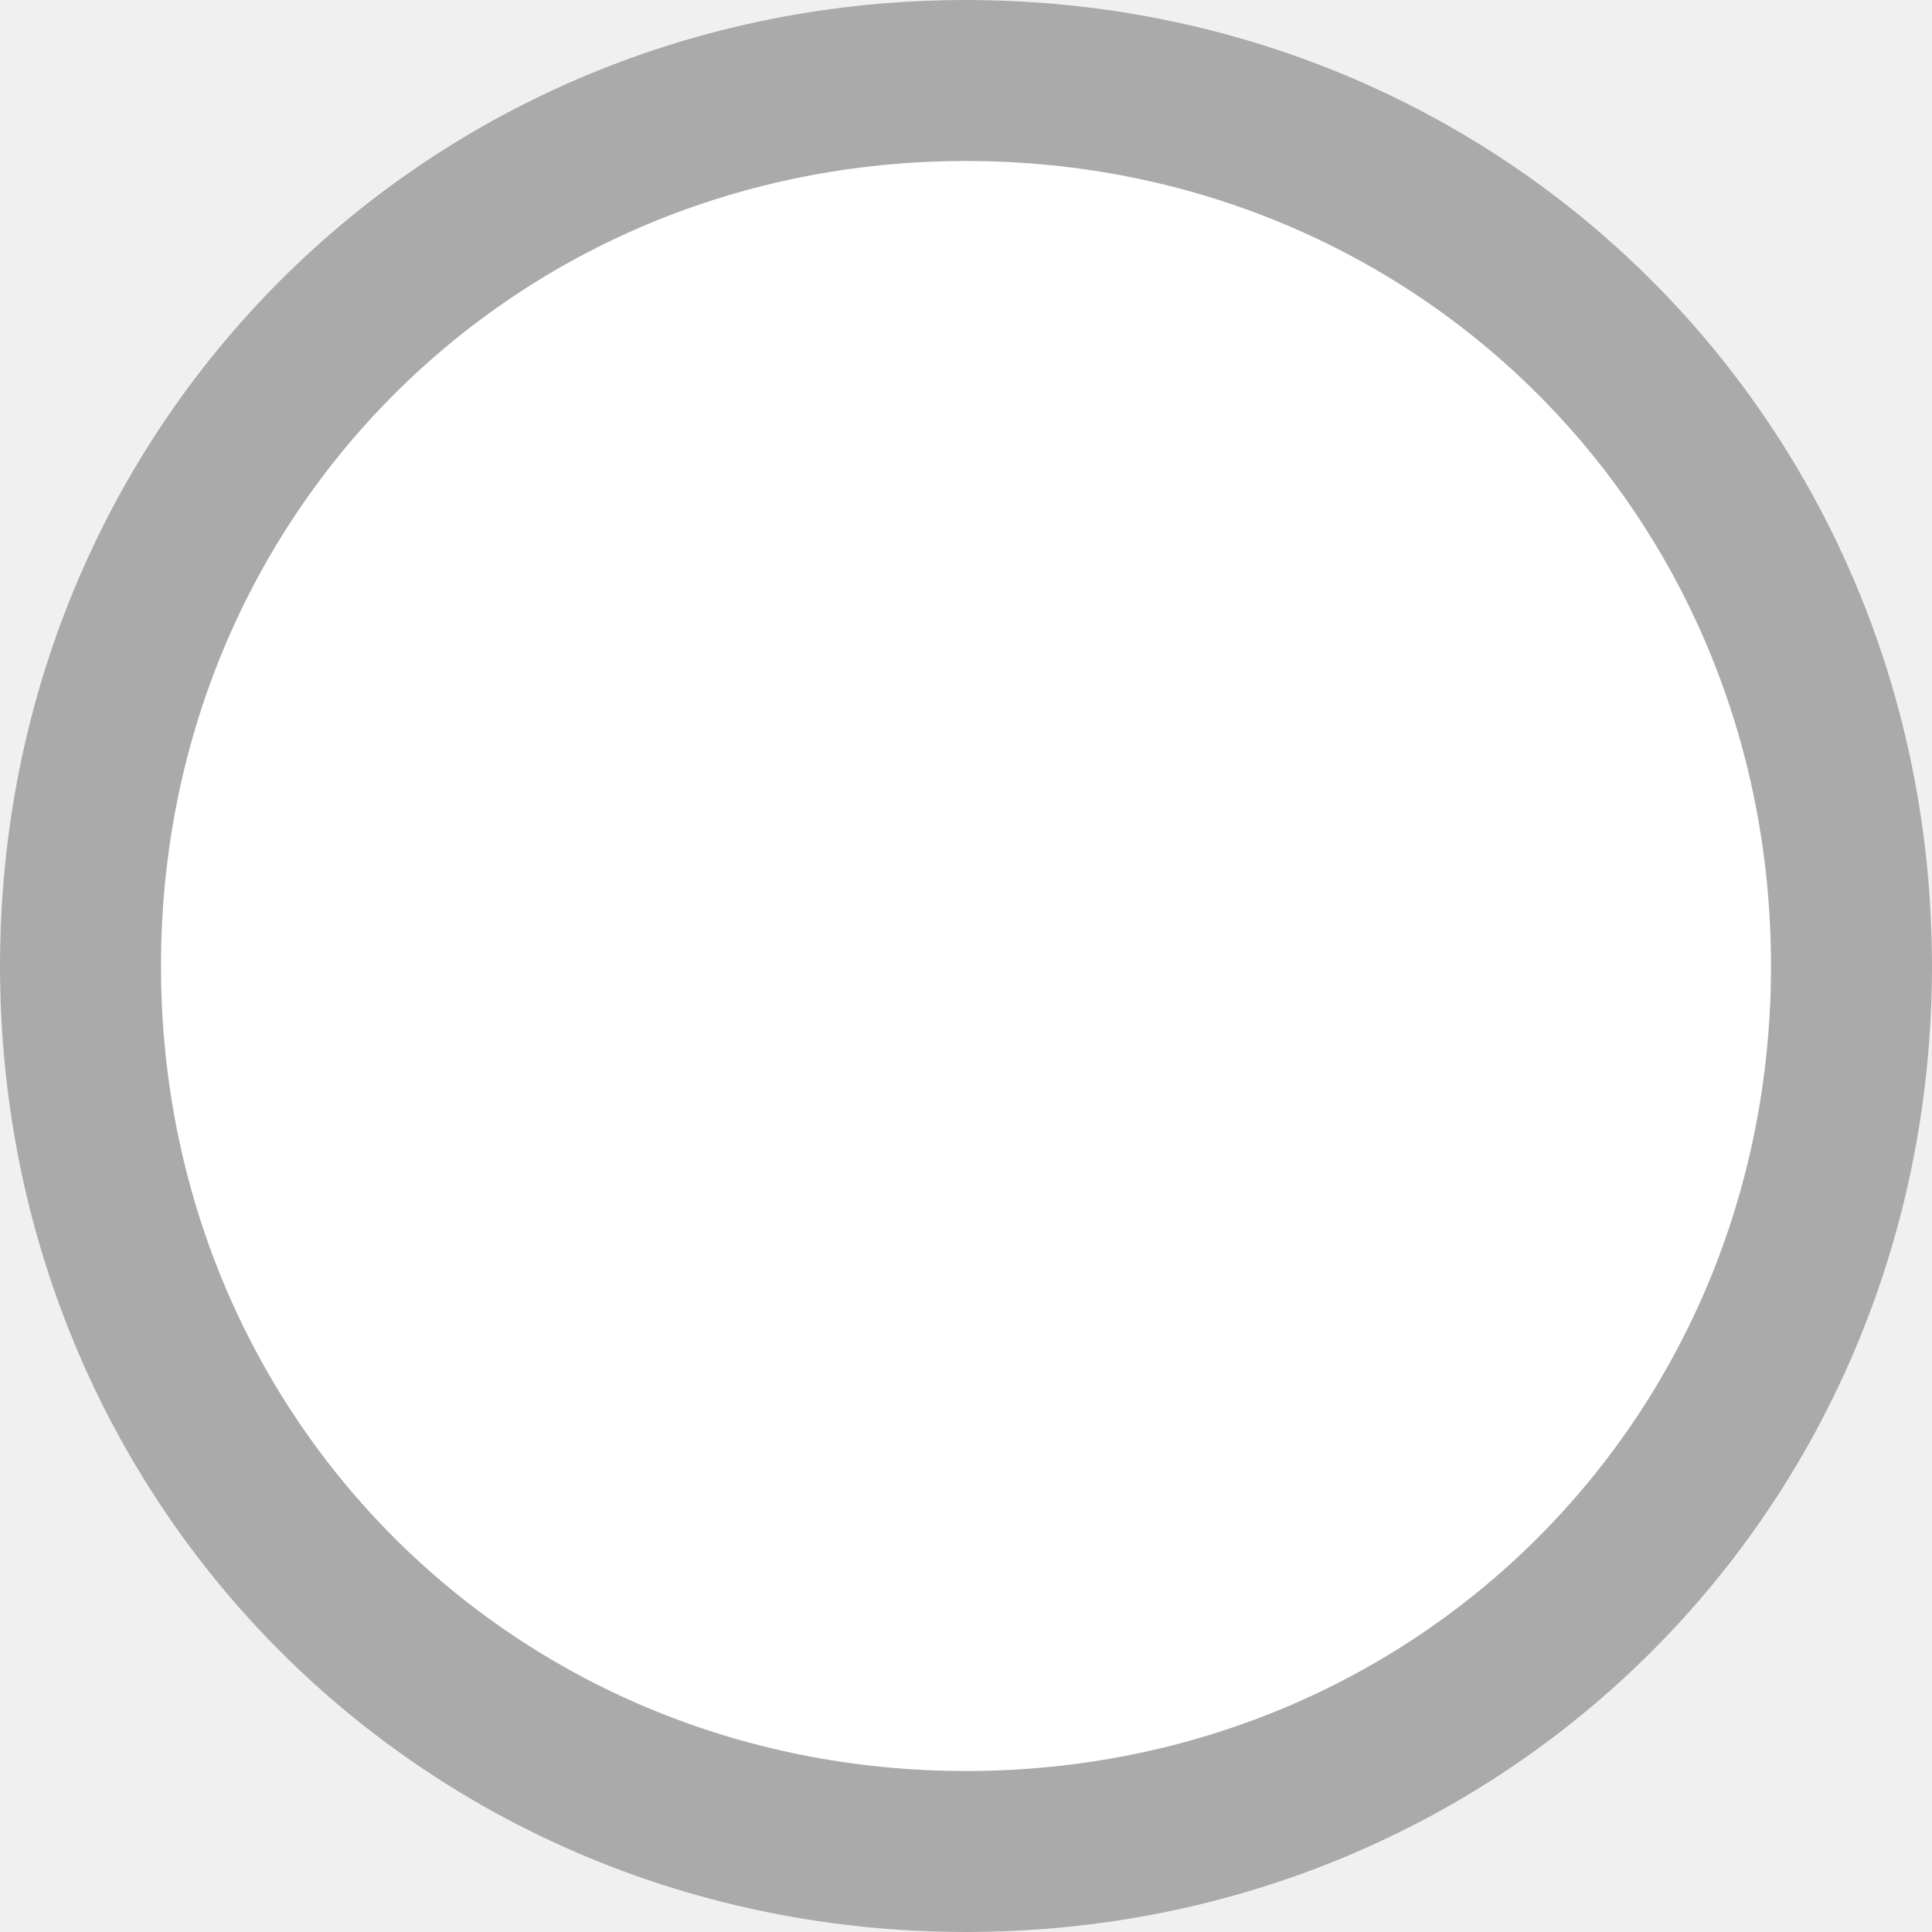
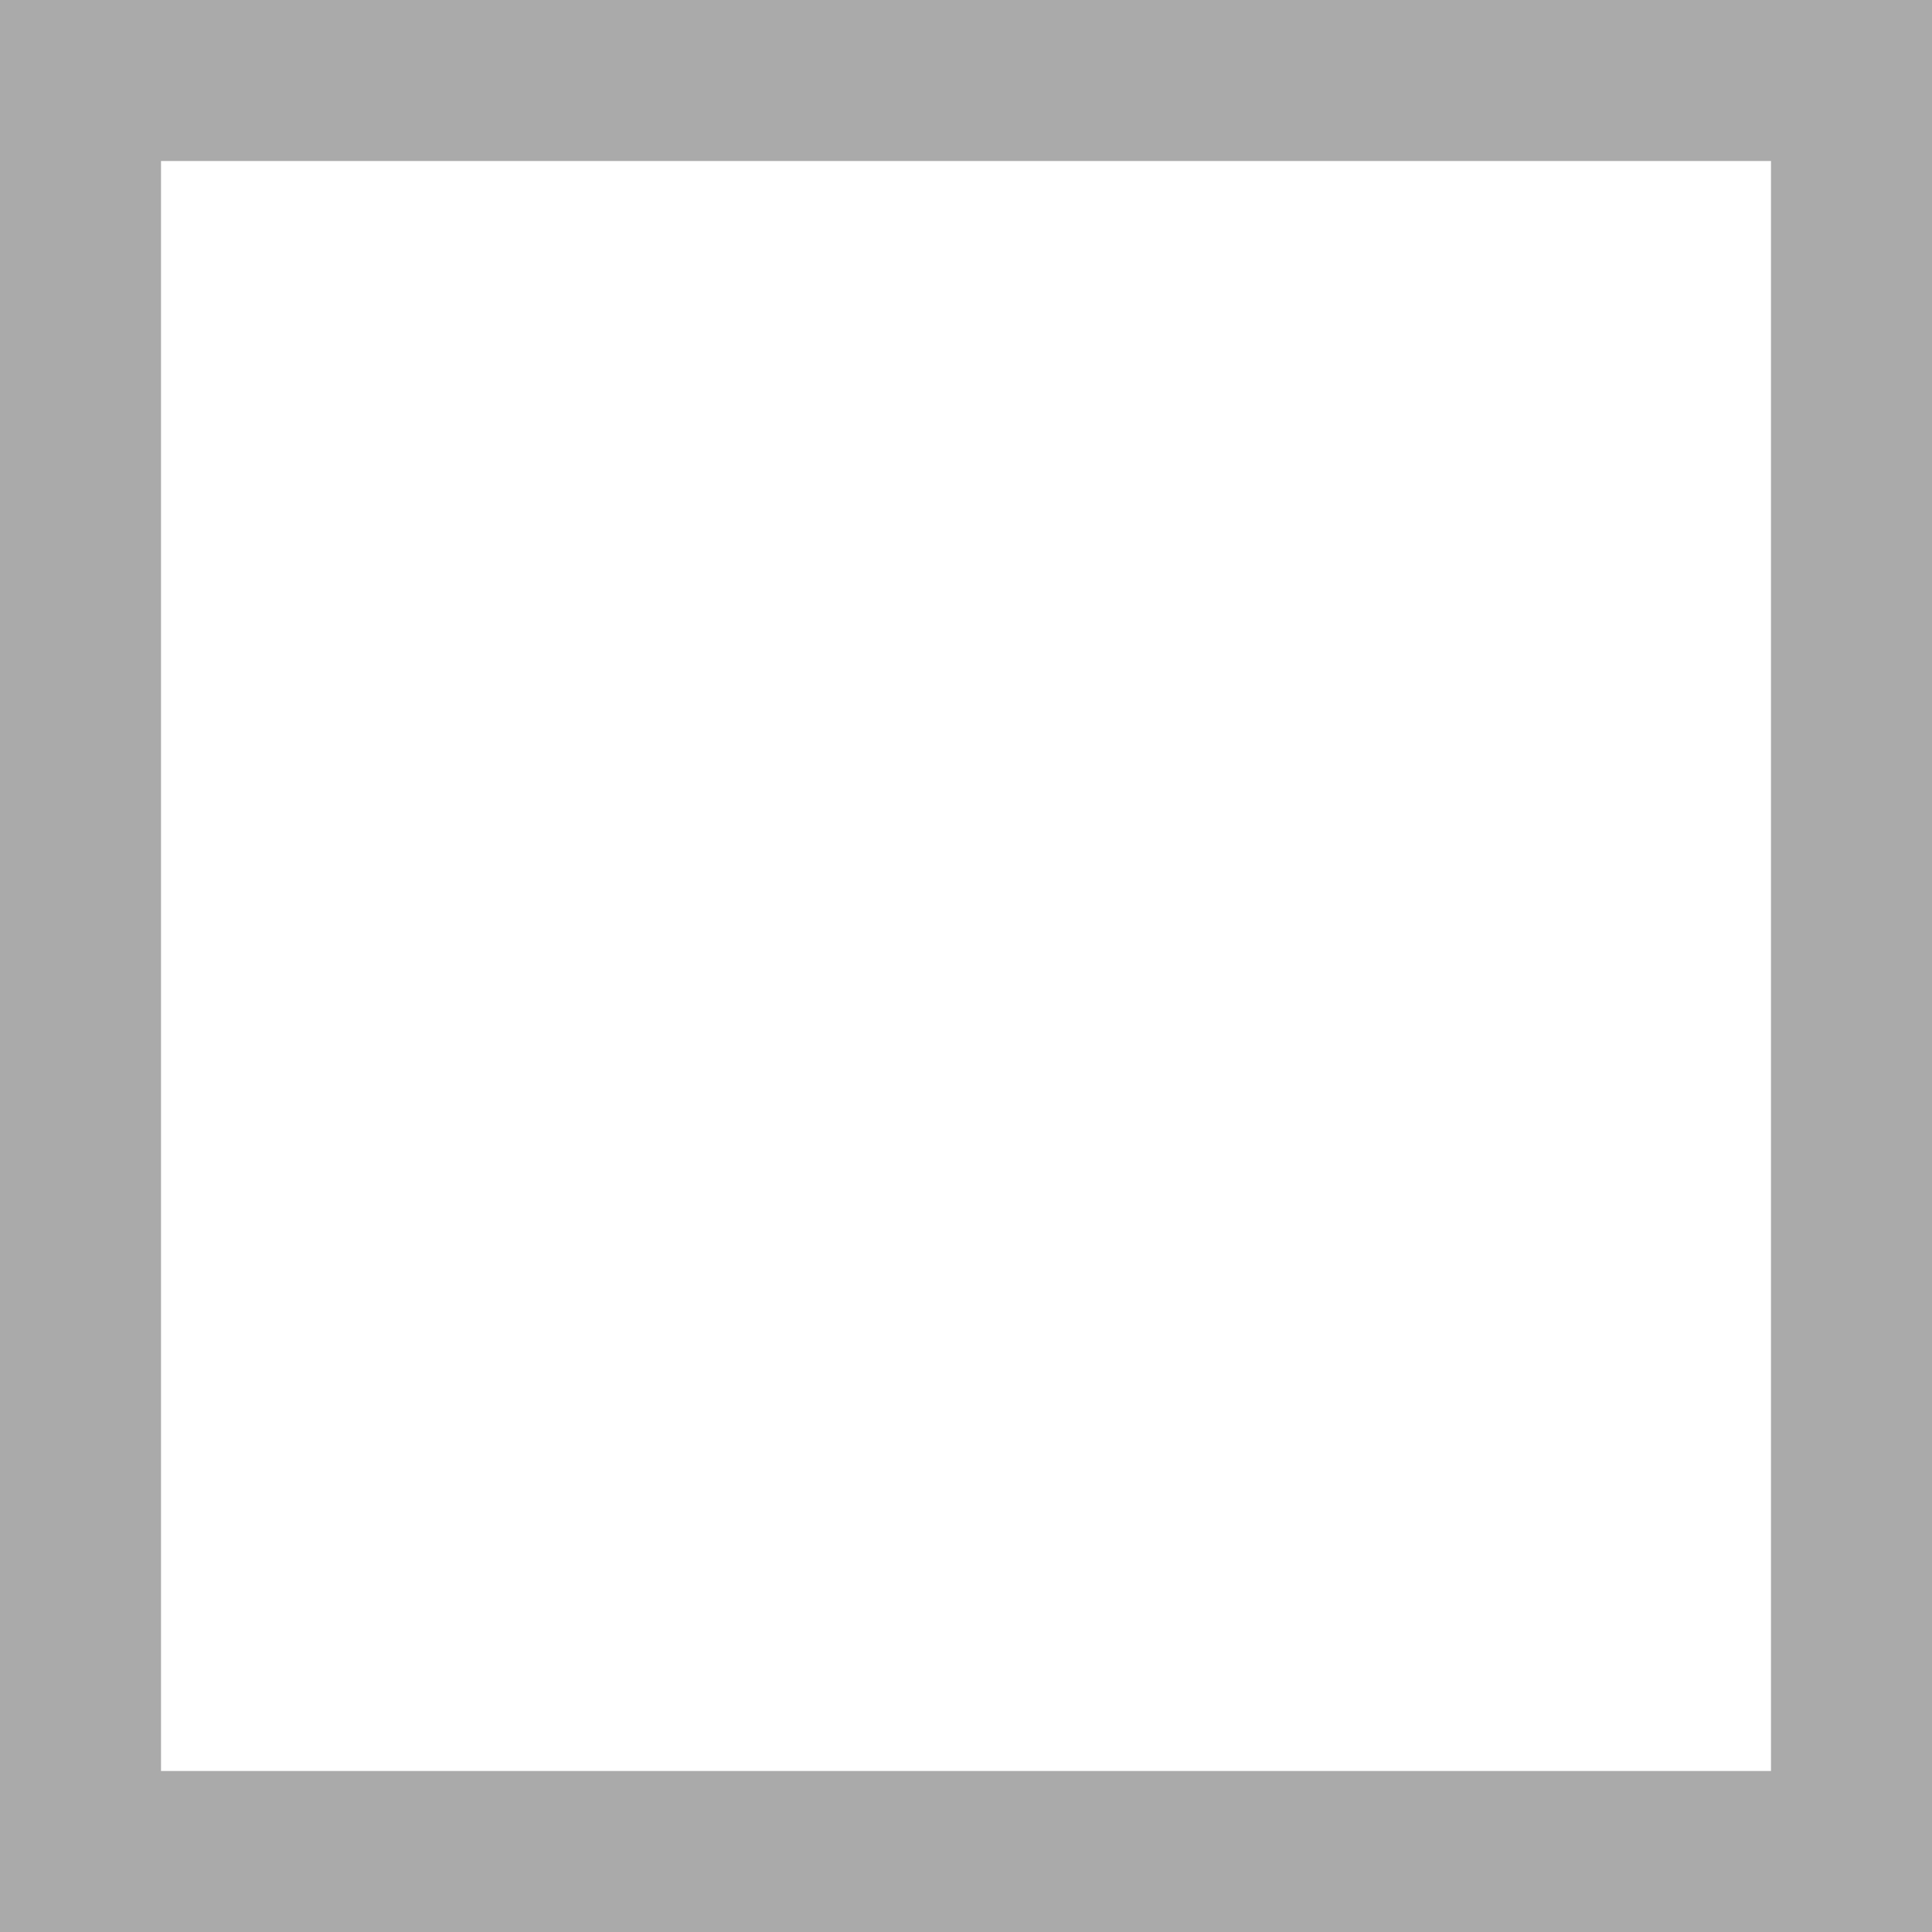
- <svg xmlns="http://www.w3.org/2000/svg" version="1.1" width="12px" height="12px" viewBox="470 1877  12 12">
-   <path d="M 476 1877  C 479.36 1877  482 1879.64  482 1883  C 482 1886.36  479.36 1889  476 1889  C 472.64 1889  470 1886.36  470 1883  C 470 1879.64  472.64 1877  476 1877  Z " fill-rule="nonzero" fill="#ffffff" stroke="none" />
-   <path d="M 476 1877.5  C 479.08 1877.5  481.5 1879.92  481.5 1883  C 481.5 1886.08  479.08 1888.5  476 1888.5  C 472.92 1888.5  470.5 1886.08  470.5 1883  C 470.5 1879.92  472.92 1877.5  476 1877.5  Z " stroke-width="1" stroke="#aaaaaa" fill="none" />
+ <svg xmlns="http://www.w3.org/2000/svg" version="1.1" width="12px" height="12px" viewBox="923 1852  12 12">
+   <path d="M 923.5 1852.5  L 934.5 1852.5  L 934.5 1863.5  L 923.5 1863.5  L 923.5 1852.5  Z " fill-rule="nonzero" fill="#ffffff" stroke="none" />
+   <path d="M 923.5 1852.5  L 934.5 1852.5  L 934.5 1863.5  L 923.5 1863.5  L 923.5 1852.5  Z " stroke-width="1" stroke="#aaaaaa" fill="none" />
</svg>
